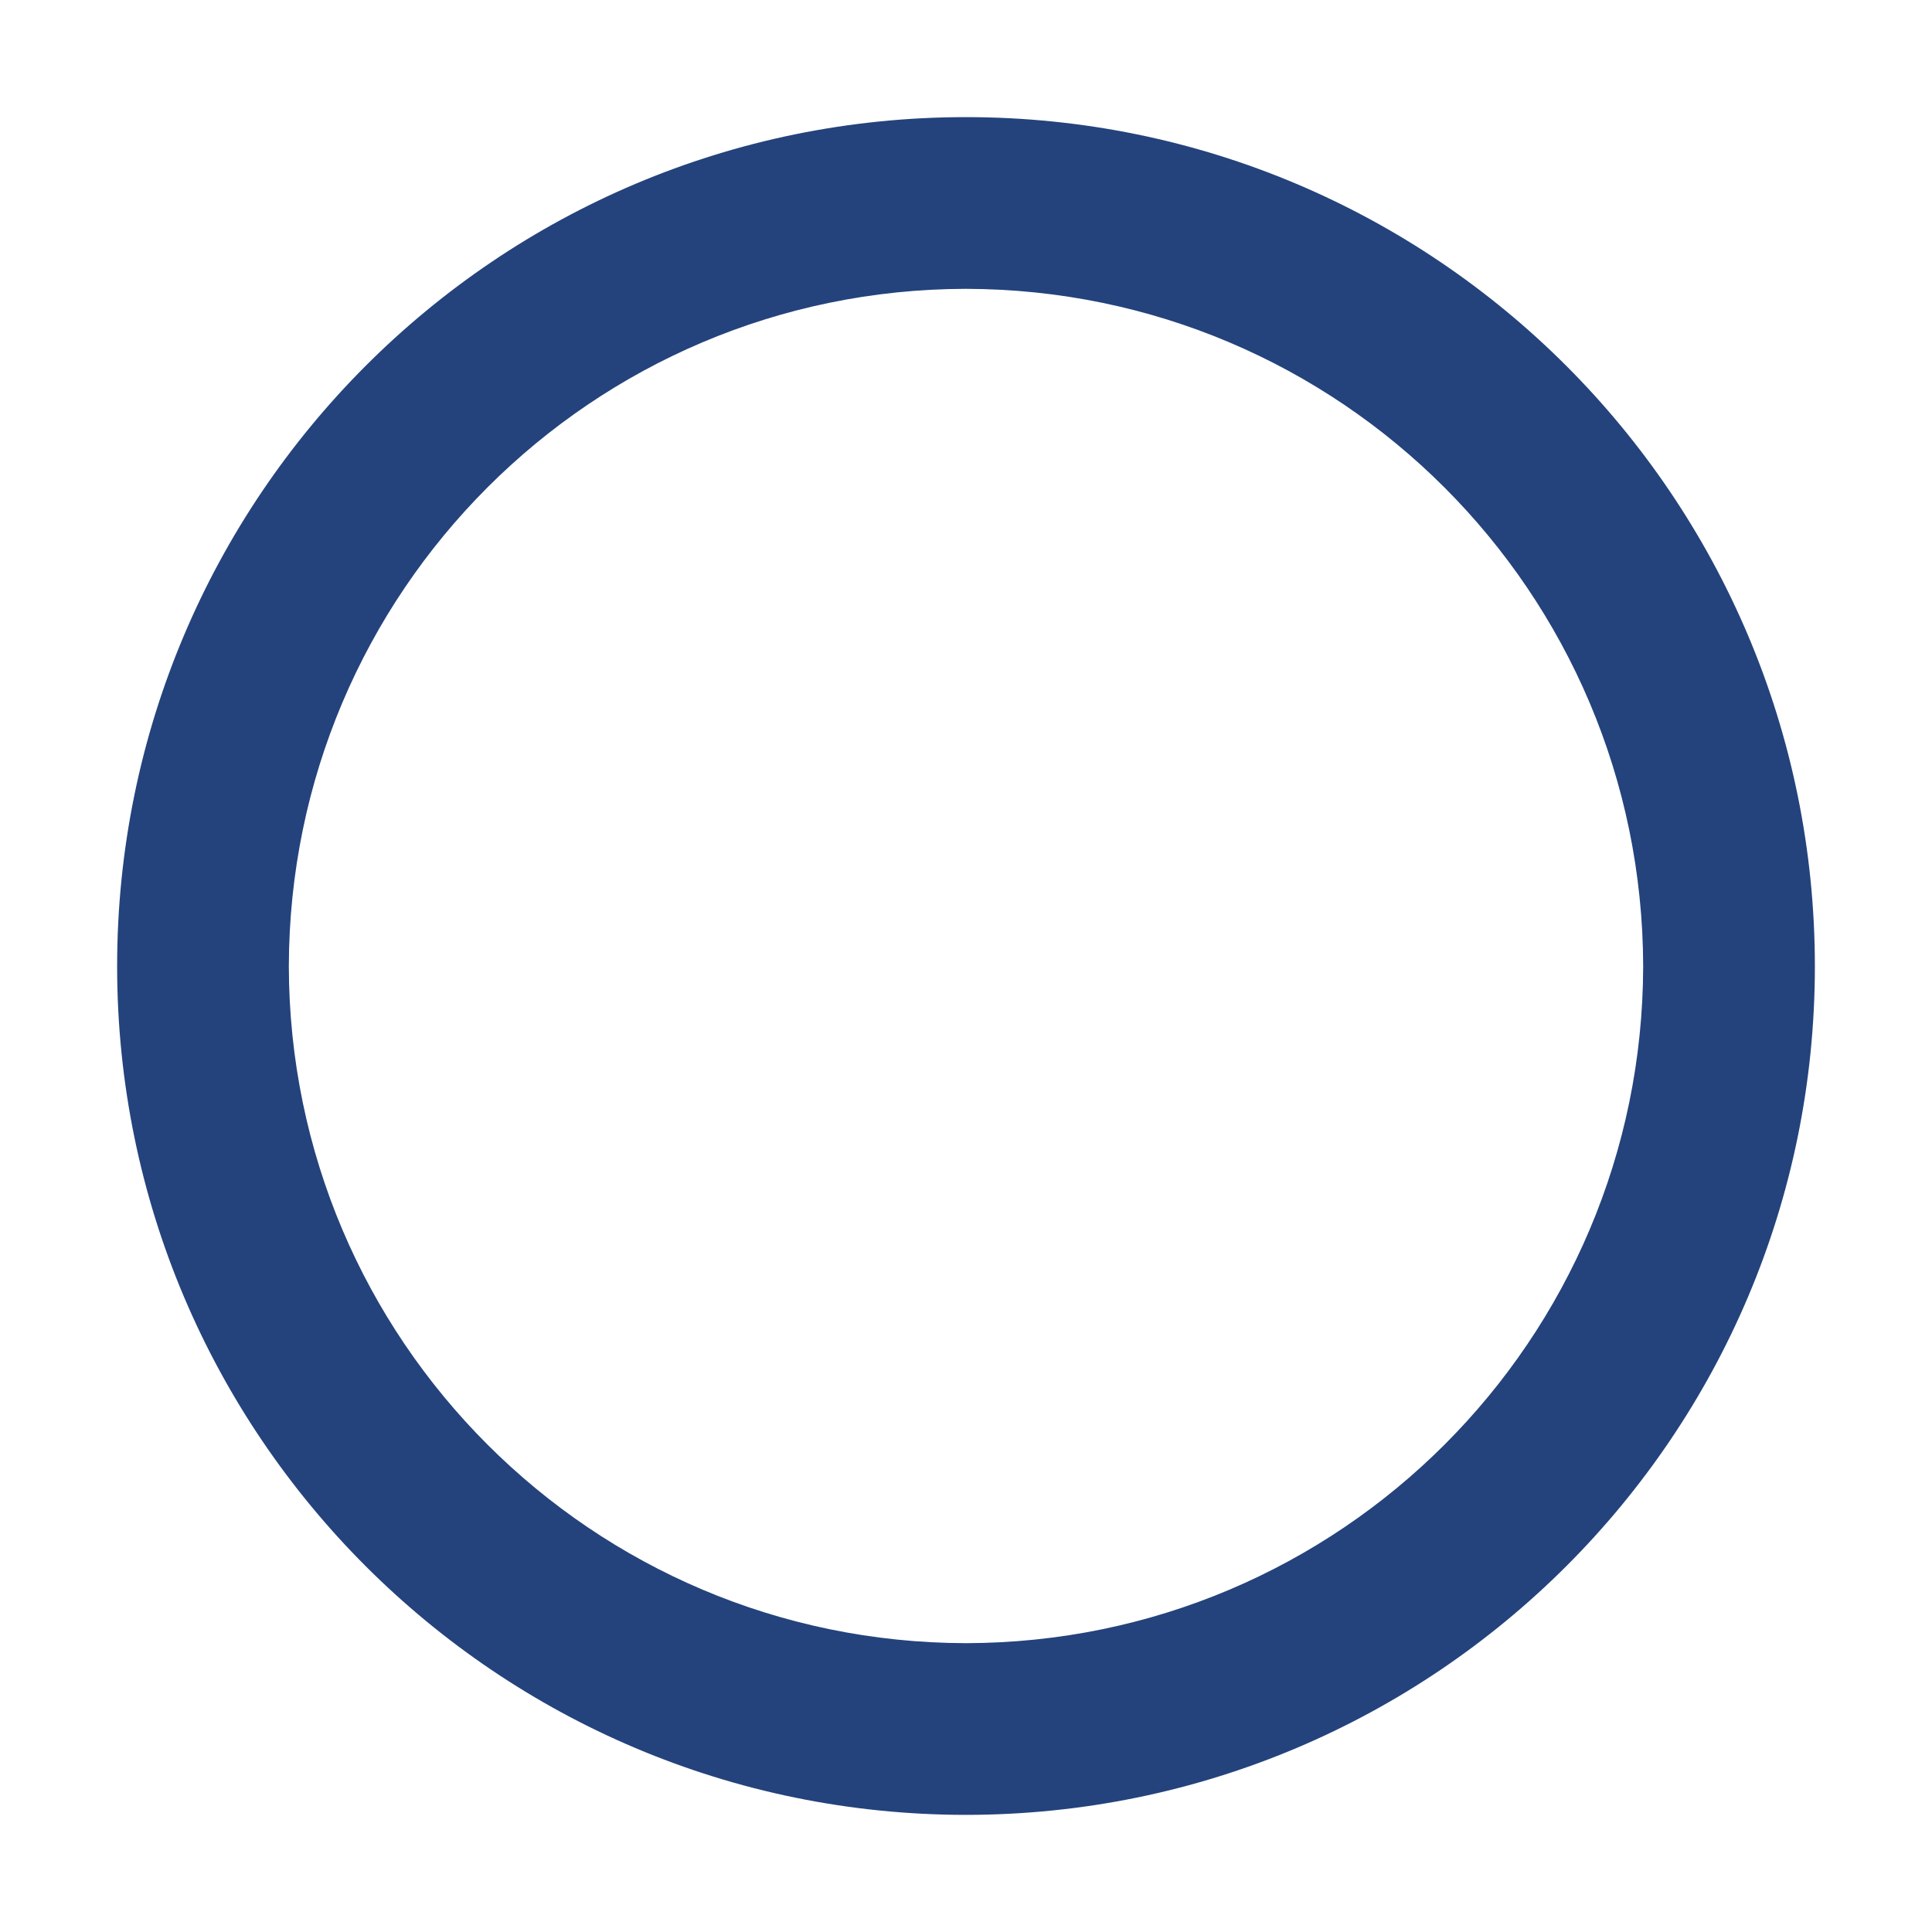
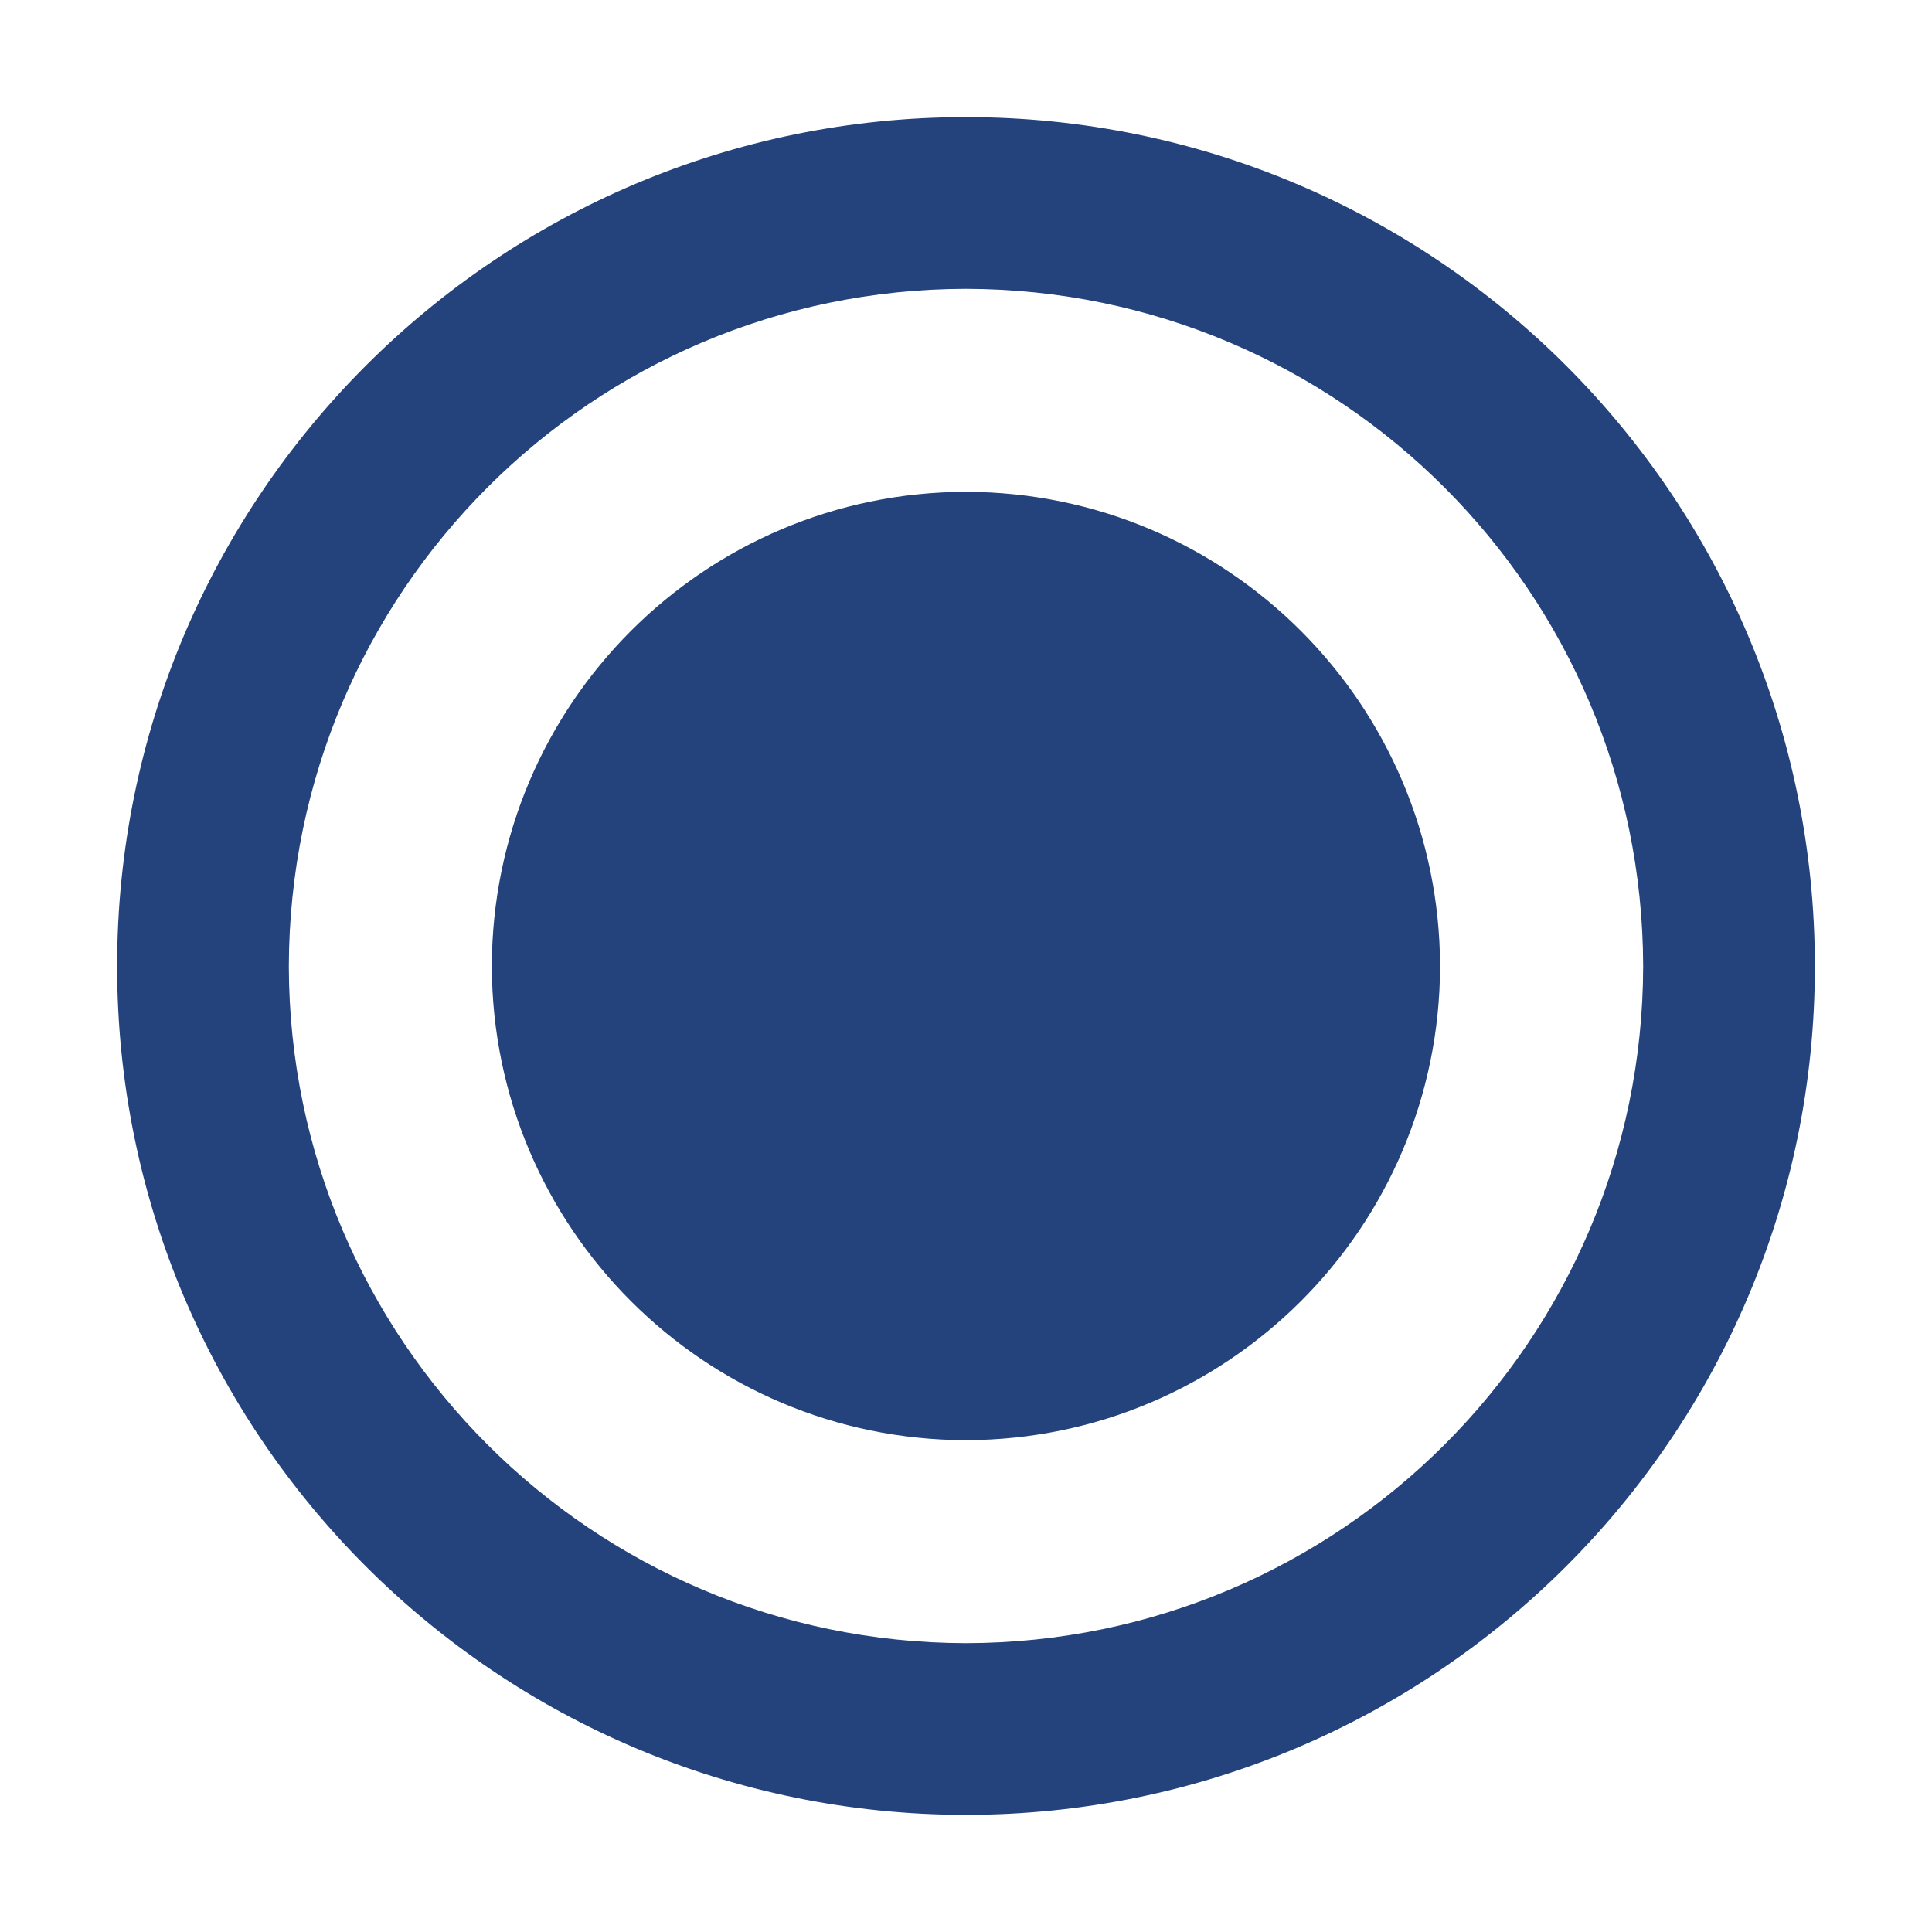
<svg xmlns="http://www.w3.org/2000/svg" width="16px" height="16px" viewBox="0 0 16 16" shape-rendering="geometricPrecision" fill="#24437c">
  <g>
    <path d="M7.999,0.97c-3.882,0-7.029,3.147-7.029,7.033c0.001,3.881,3.147,7.025,7.029,7.027 c3.883-0.002,7.031-3.146,7.031-7.027C15.03,4.116,11.882,0.97,7.999,0.97z M7.999,13.608c-3.096-0.006-5.601-2.512-5.607-5.605 c0.006-3.1,2.511-5.606,5.607-5.611c3.098,0.006,5.603,2.512,5.609,5.611C13.602,11.097,11.097,13.603,7.999,13.608z" />
+     <path d="M7.999,11.927c-2.168-0.004-3.921-1.759-3.926-3.925c0.004-2.17,1.758-3.925,3.926-3.929 c2.169,0.004,3.922,1.759,3.927,3.929C11.922,10.168,10.168,11.922,7.999,11.927z" />
  </g>
</svg>
